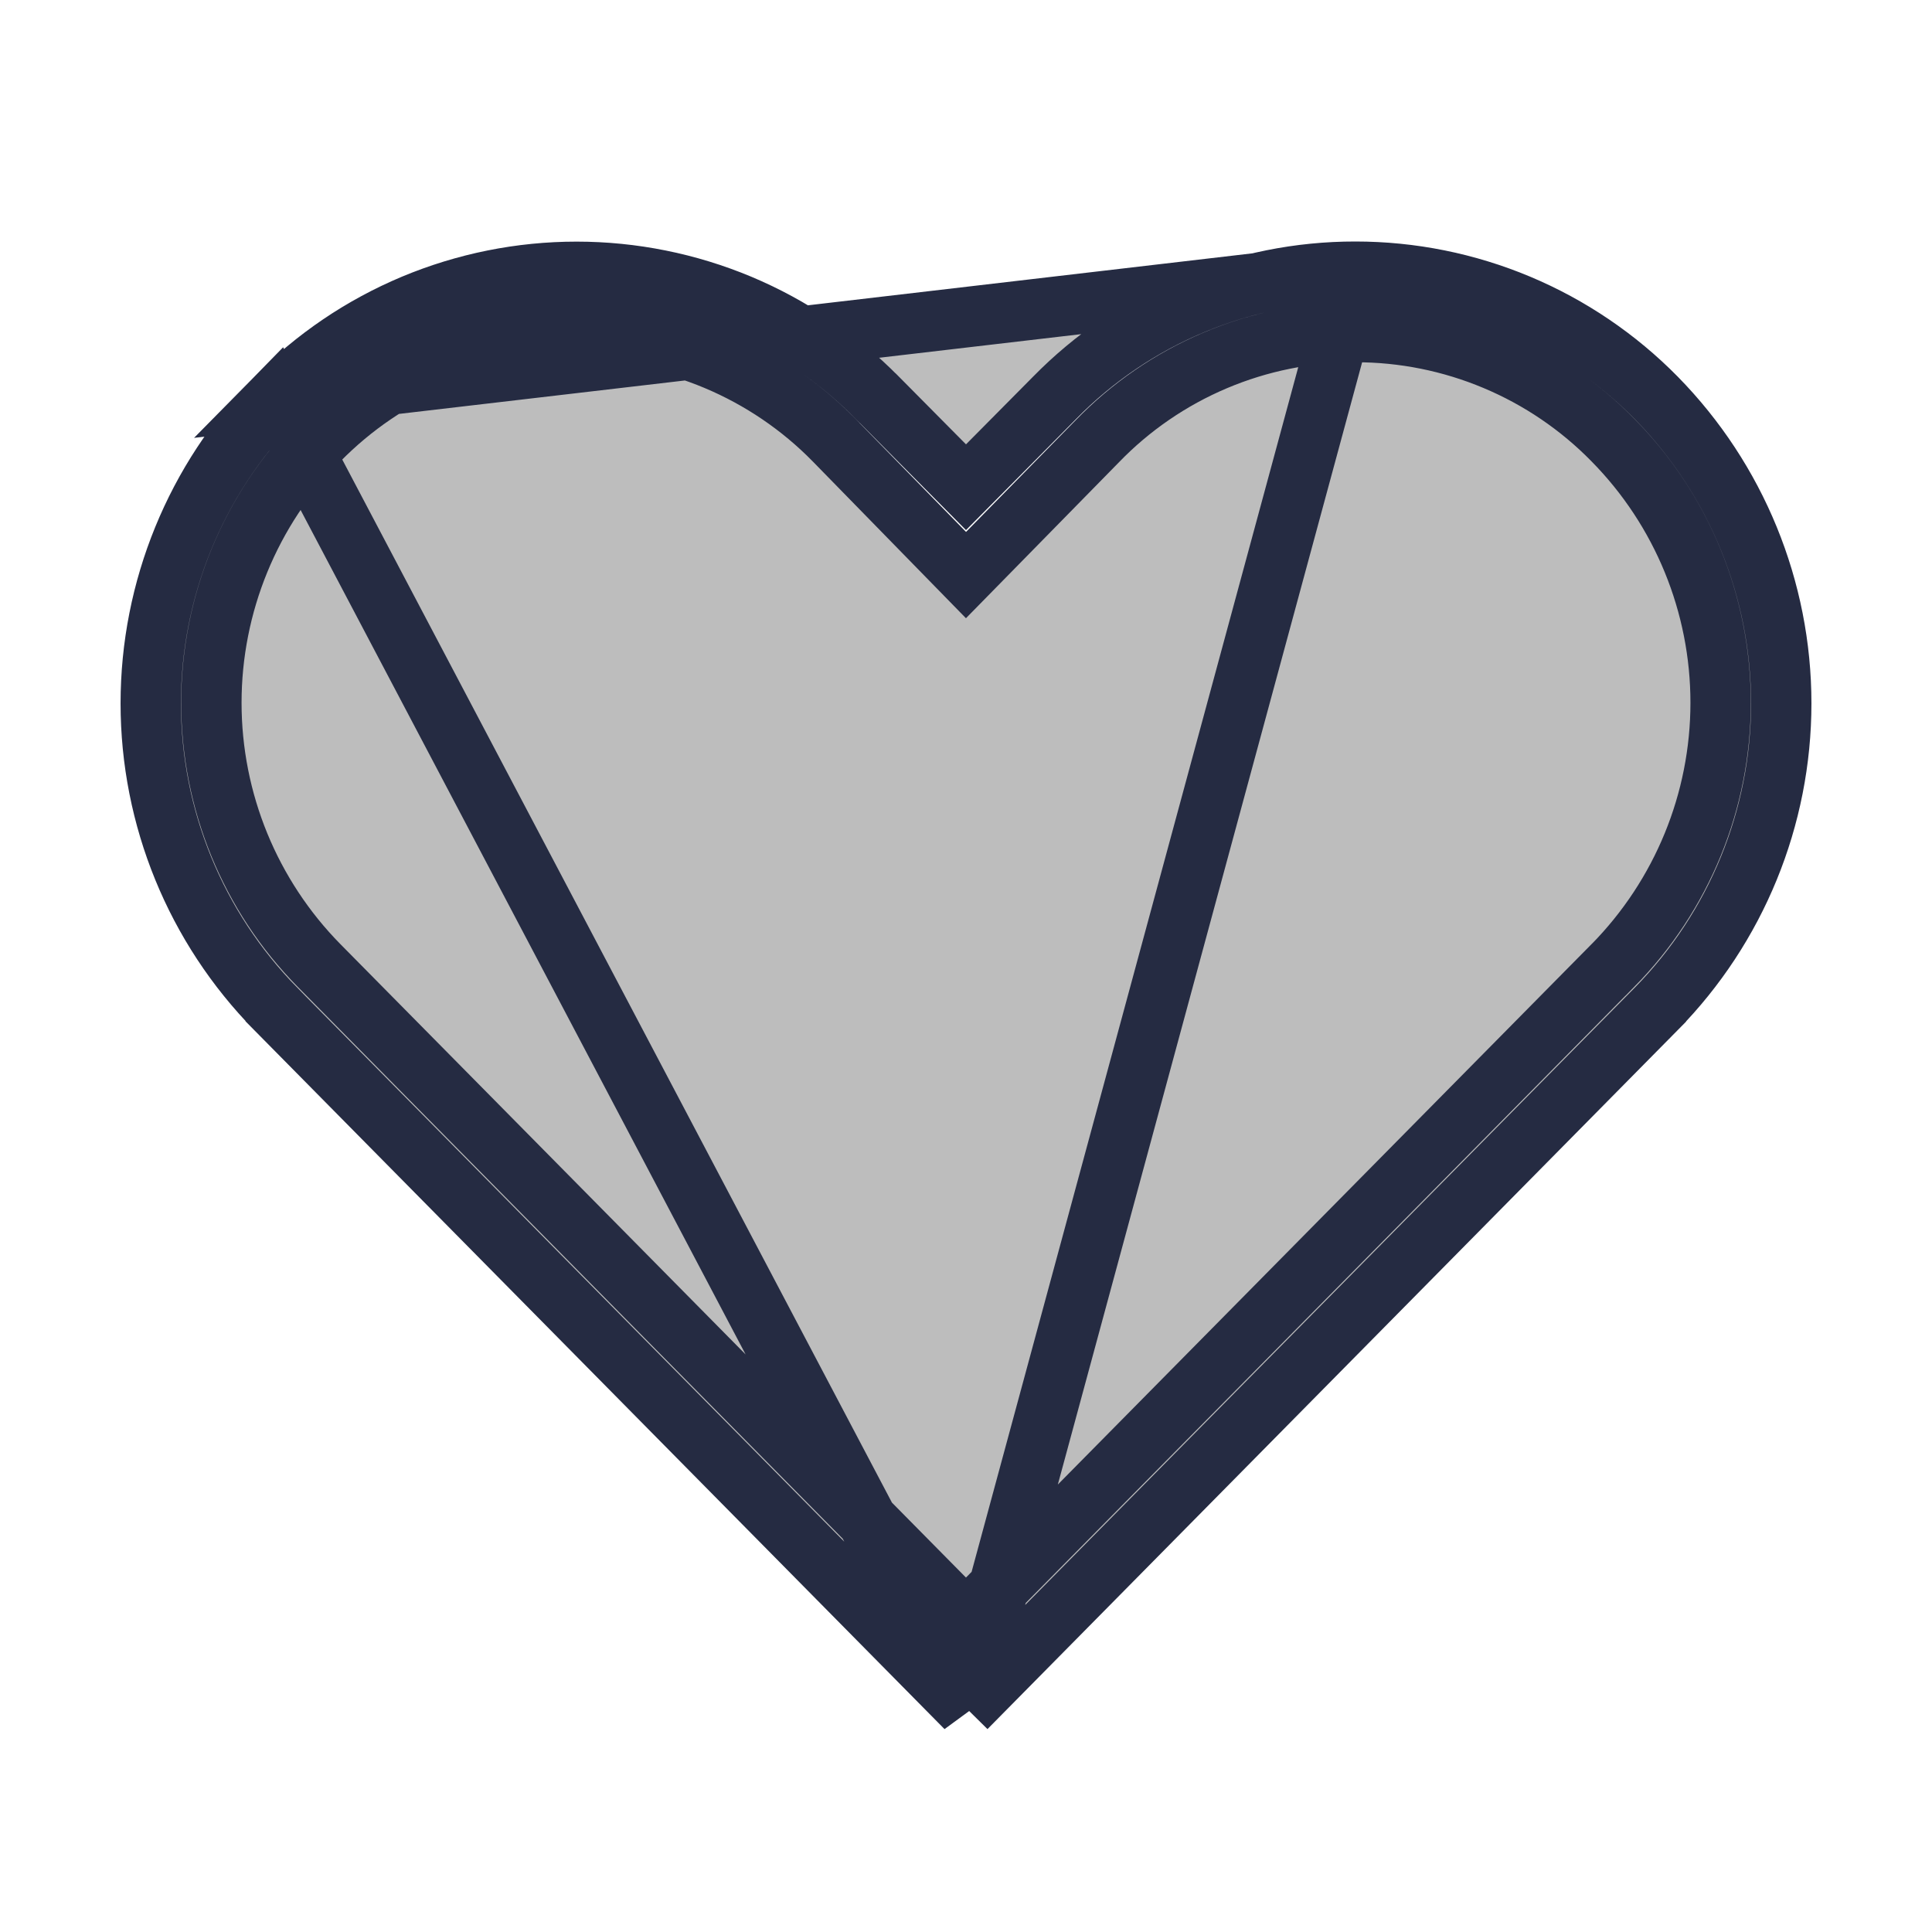
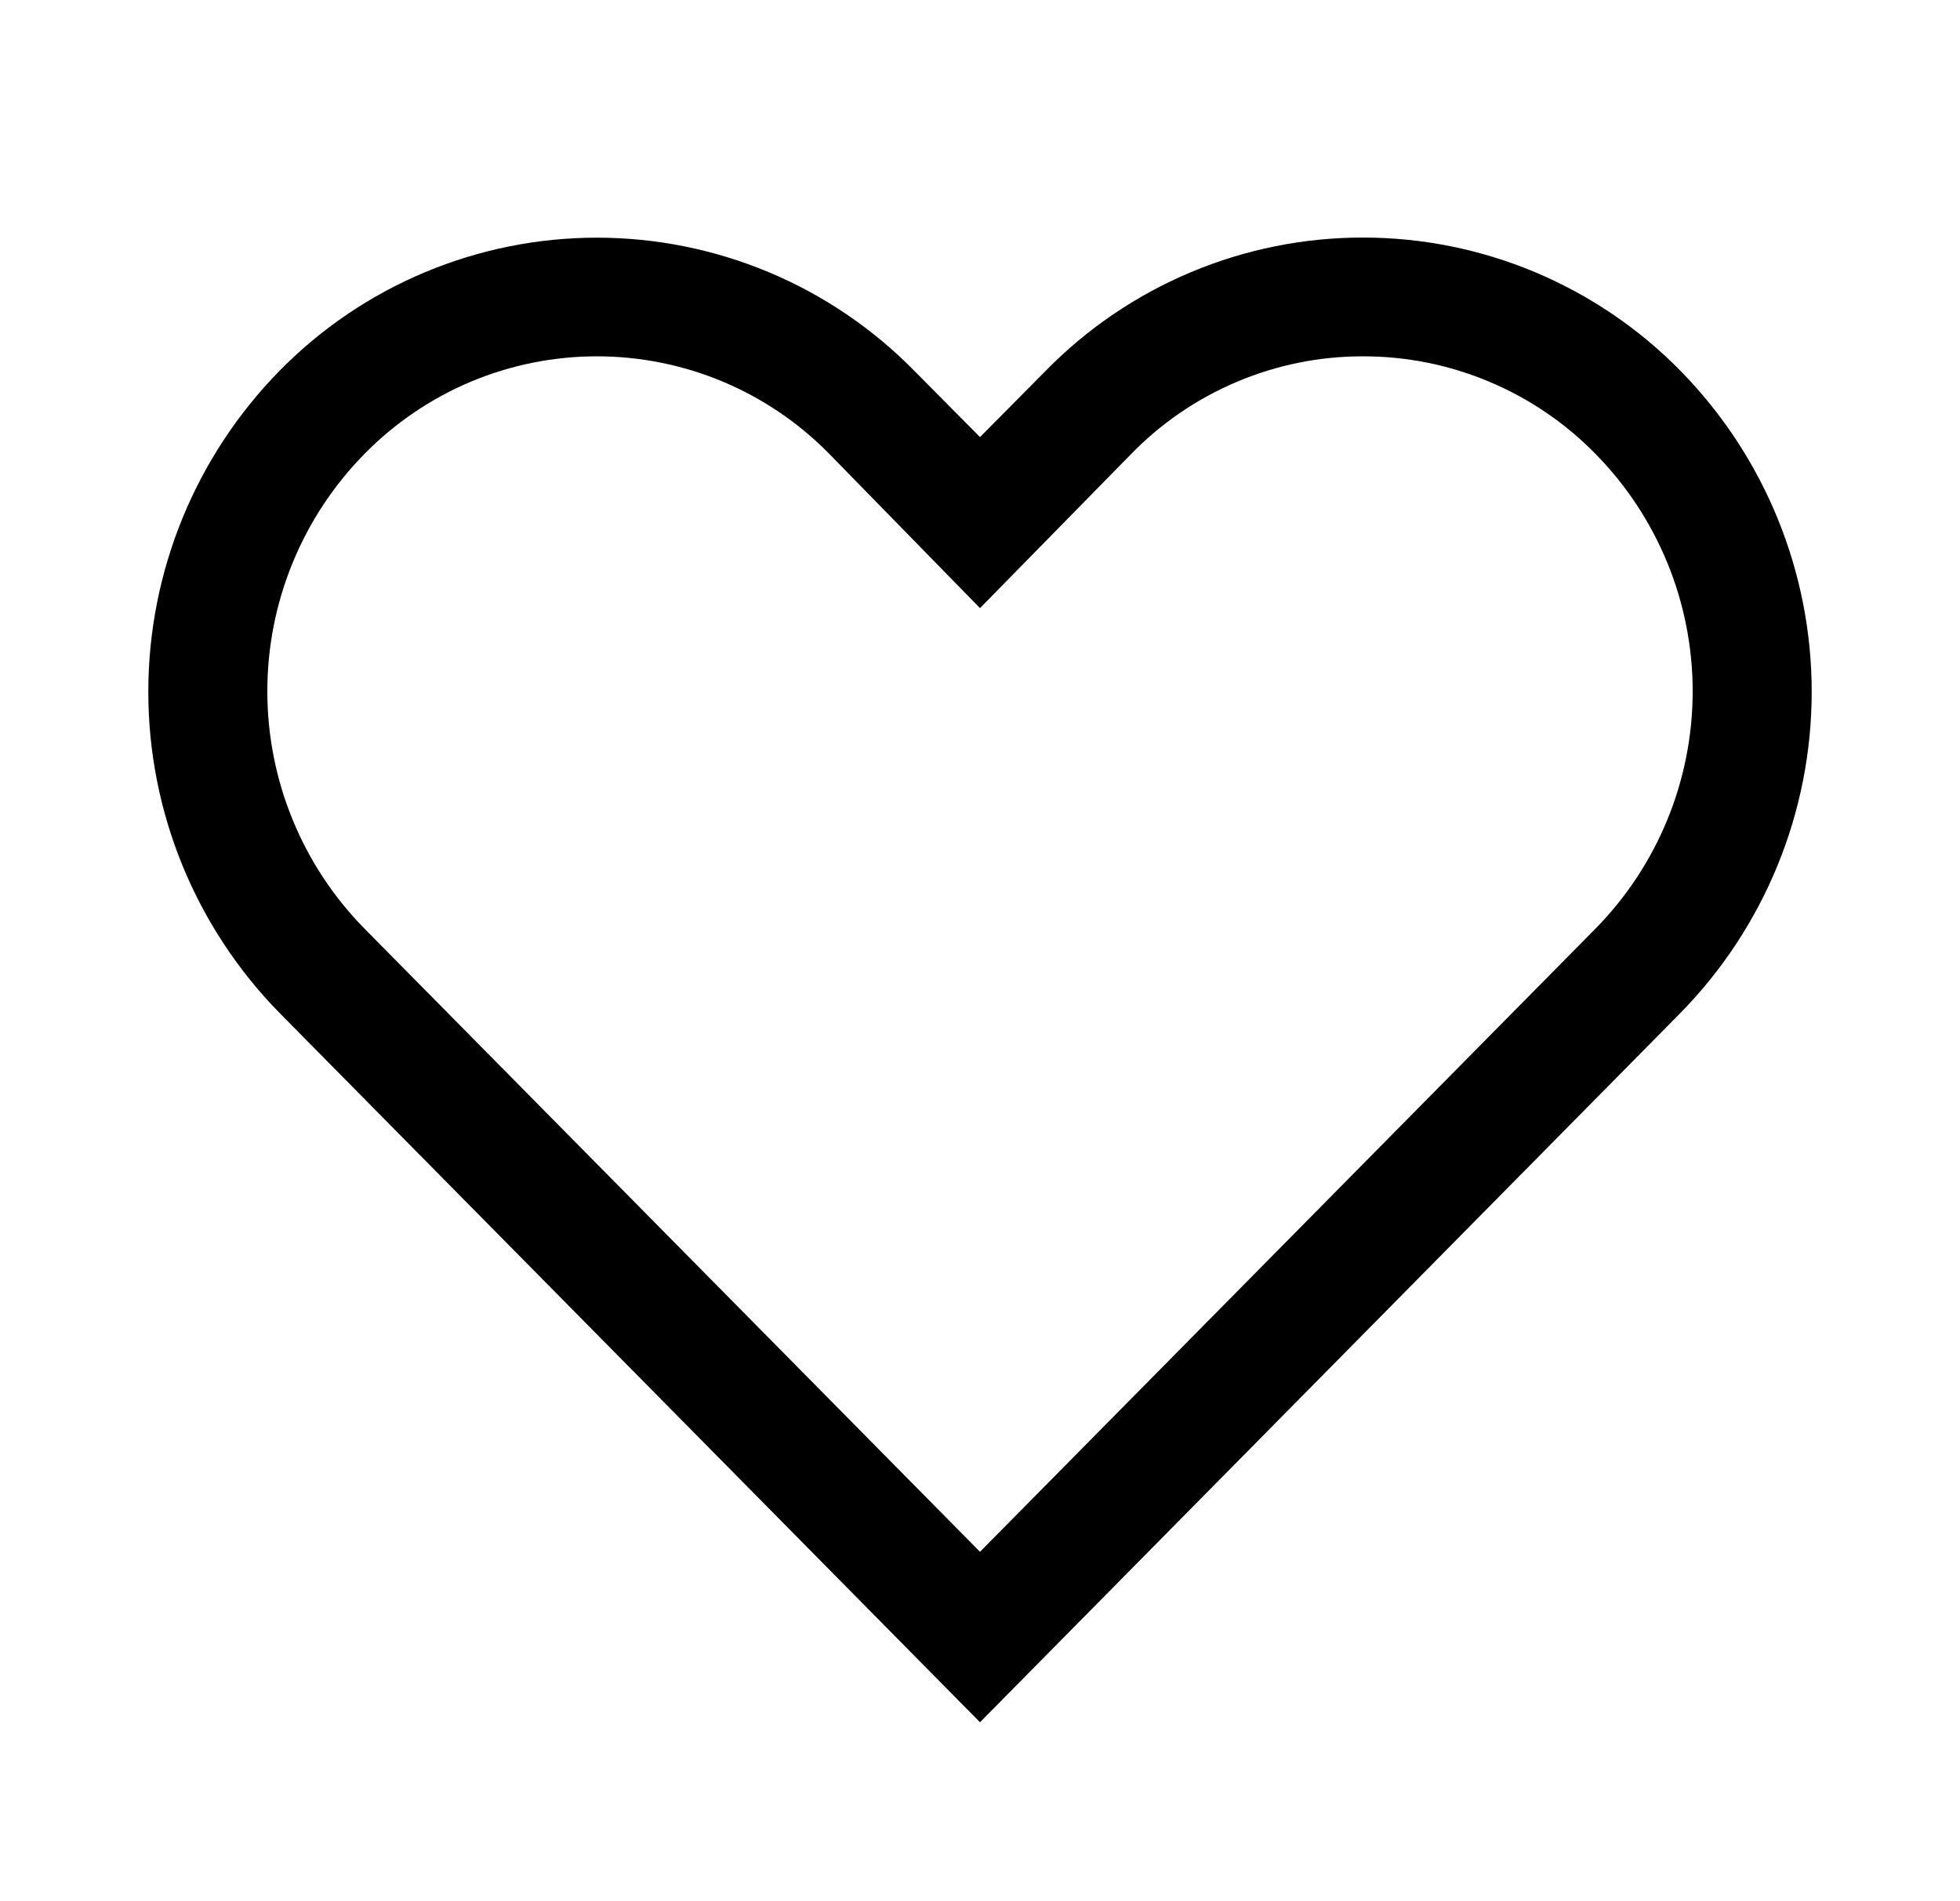
- <svg xmlns="http://www.w3.org/2000/svg" width="32" height="32" viewBox="0 0 32 32" fill="none">
-   <path d="M22.45 5.5C23.244 5.499 24.031 5.657 24.764 5.965C25.496 6.272 26.16 6.722 26.716 7.29C27.859 8.449 28.499 10.012 28.499 11.64C28.499 13.268 27.858 14.831 26.716 15.991L26.715 15.991L16.355 26.481L16 26.842L15.644 26.481L5.284 15.991L5.284 15.991C4.141 14.831 3.501 13.268 3.501 11.64C3.501 10.012 4.141 8.449 5.284 7.289C5.84 6.723 6.504 6.272 7.236 5.965C7.969 5.658 8.755 5.5 9.55 5.5C10.344 5.5 11.131 5.658 11.863 5.965C12.596 6.273 13.26 6.723 13.816 7.29L13.817 7.291L16 9.525L18.17 7.313C18.171 7.312 18.171 7.312 18.172 7.311C18.726 6.737 19.391 6.281 20.126 5.97C20.861 5.659 21.651 5.499 22.45 5.5ZM22.45 5.5C22.45 5.5 22.45 5.5 22.451 5.5L22.45 6L22.449 5.5C22.45 5.5 22.45 5.5 22.45 5.5ZM22.45 4.5L22.449 4.5C21.521 4.499 20.603 4.684 19.747 5.043C18.892 5.401 18.116 5.928 17.467 6.59L17.465 6.592L17.465 6.592L16.355 7.712L16 8.07L15.645 7.712L14.535 6.592L14.533 6.591C13.883 5.929 13.107 5.404 12.252 5.045C11.396 4.687 10.477 4.502 9.55 4.502C8.622 4.502 7.704 4.687 6.848 5.045C5.992 5.404 5.217 5.929 4.566 6.591L22.45 4.5ZM22.45 4.5C23.378 4.5 24.296 4.685 25.152 5.044C26.007 5.403 26.783 5.929 27.433 6.59C28.759 7.941 29.503 9.757 29.503 11.65C29.503 13.542 28.76 15.359 27.434 16.709C27.433 16.709 27.433 16.709 27.433 16.71L16 28.288M22.45 4.5L16 28.288M16 28.288L4.566 16.71C4.566 16.709 4.566 16.709 4.566 16.709C3.24 15.359 2.497 13.542 2.497 11.65C2.497 9.758 3.24 7.941 4.566 6.591L16 28.288Z" fill="#BDBDBD" stroke="#252B42" />
+ <svg xmlns="http://www.w3.org/2000/svg" width="33" height="32" viewBox="0 0 33 32" fill="none">
+   <path d="M22.95 6C23.678 5.999 24.399 6.144 25.07 6.426C25.742 6.707 26.35 7.12 26.86 7.64C27.91 8.706 28.499 10.143 28.499 11.64C28.499 13.137 27.91 14.574 26.86 15.64L16.5 26.13L6.14 15.64C5.089 14.574 4.501 13.137 4.501 11.64C4.501 10.143 5.089 8.706 6.14 7.64C6.65 7.121 7.258 6.708 7.93 6.426C8.601 6.145 9.322 6 10.05 6C10.778 6 11.498 6.145 12.17 6.426C12.841 6.708 13.45 7.121 13.96 7.64L16.5 10.24L19.03 7.66C19.538 7.134 20.147 6.716 20.821 6.431C21.494 6.145 22.218 5.999 22.95 6ZM22.95 4C21.955 3.999 20.971 4.197 20.054 4.582C19.137 4.966 18.306 5.53 17.61 6.24L16.5 7.36L15.39 6.24C14.693 5.531 13.862 4.968 12.945 4.584C12.028 4.2 11.044 4.002 10.05 4.002C9.056 4.002 8.072 4.2 7.155 4.584C6.238 4.968 5.407 5.531 4.71 6.24C3.292 7.684 2.497 9.626 2.497 11.65C2.497 13.674 3.292 15.616 4.71 17.06L16.5 29L28.29 17.06C29.708 15.616 30.503 13.674 30.503 11.65C30.503 9.626 29.708 7.684 28.29 6.24C27.593 5.531 26.762 4.968 25.845 4.583C24.928 4.198 23.944 4 22.95 4Z" fill="black" />
</svg>
